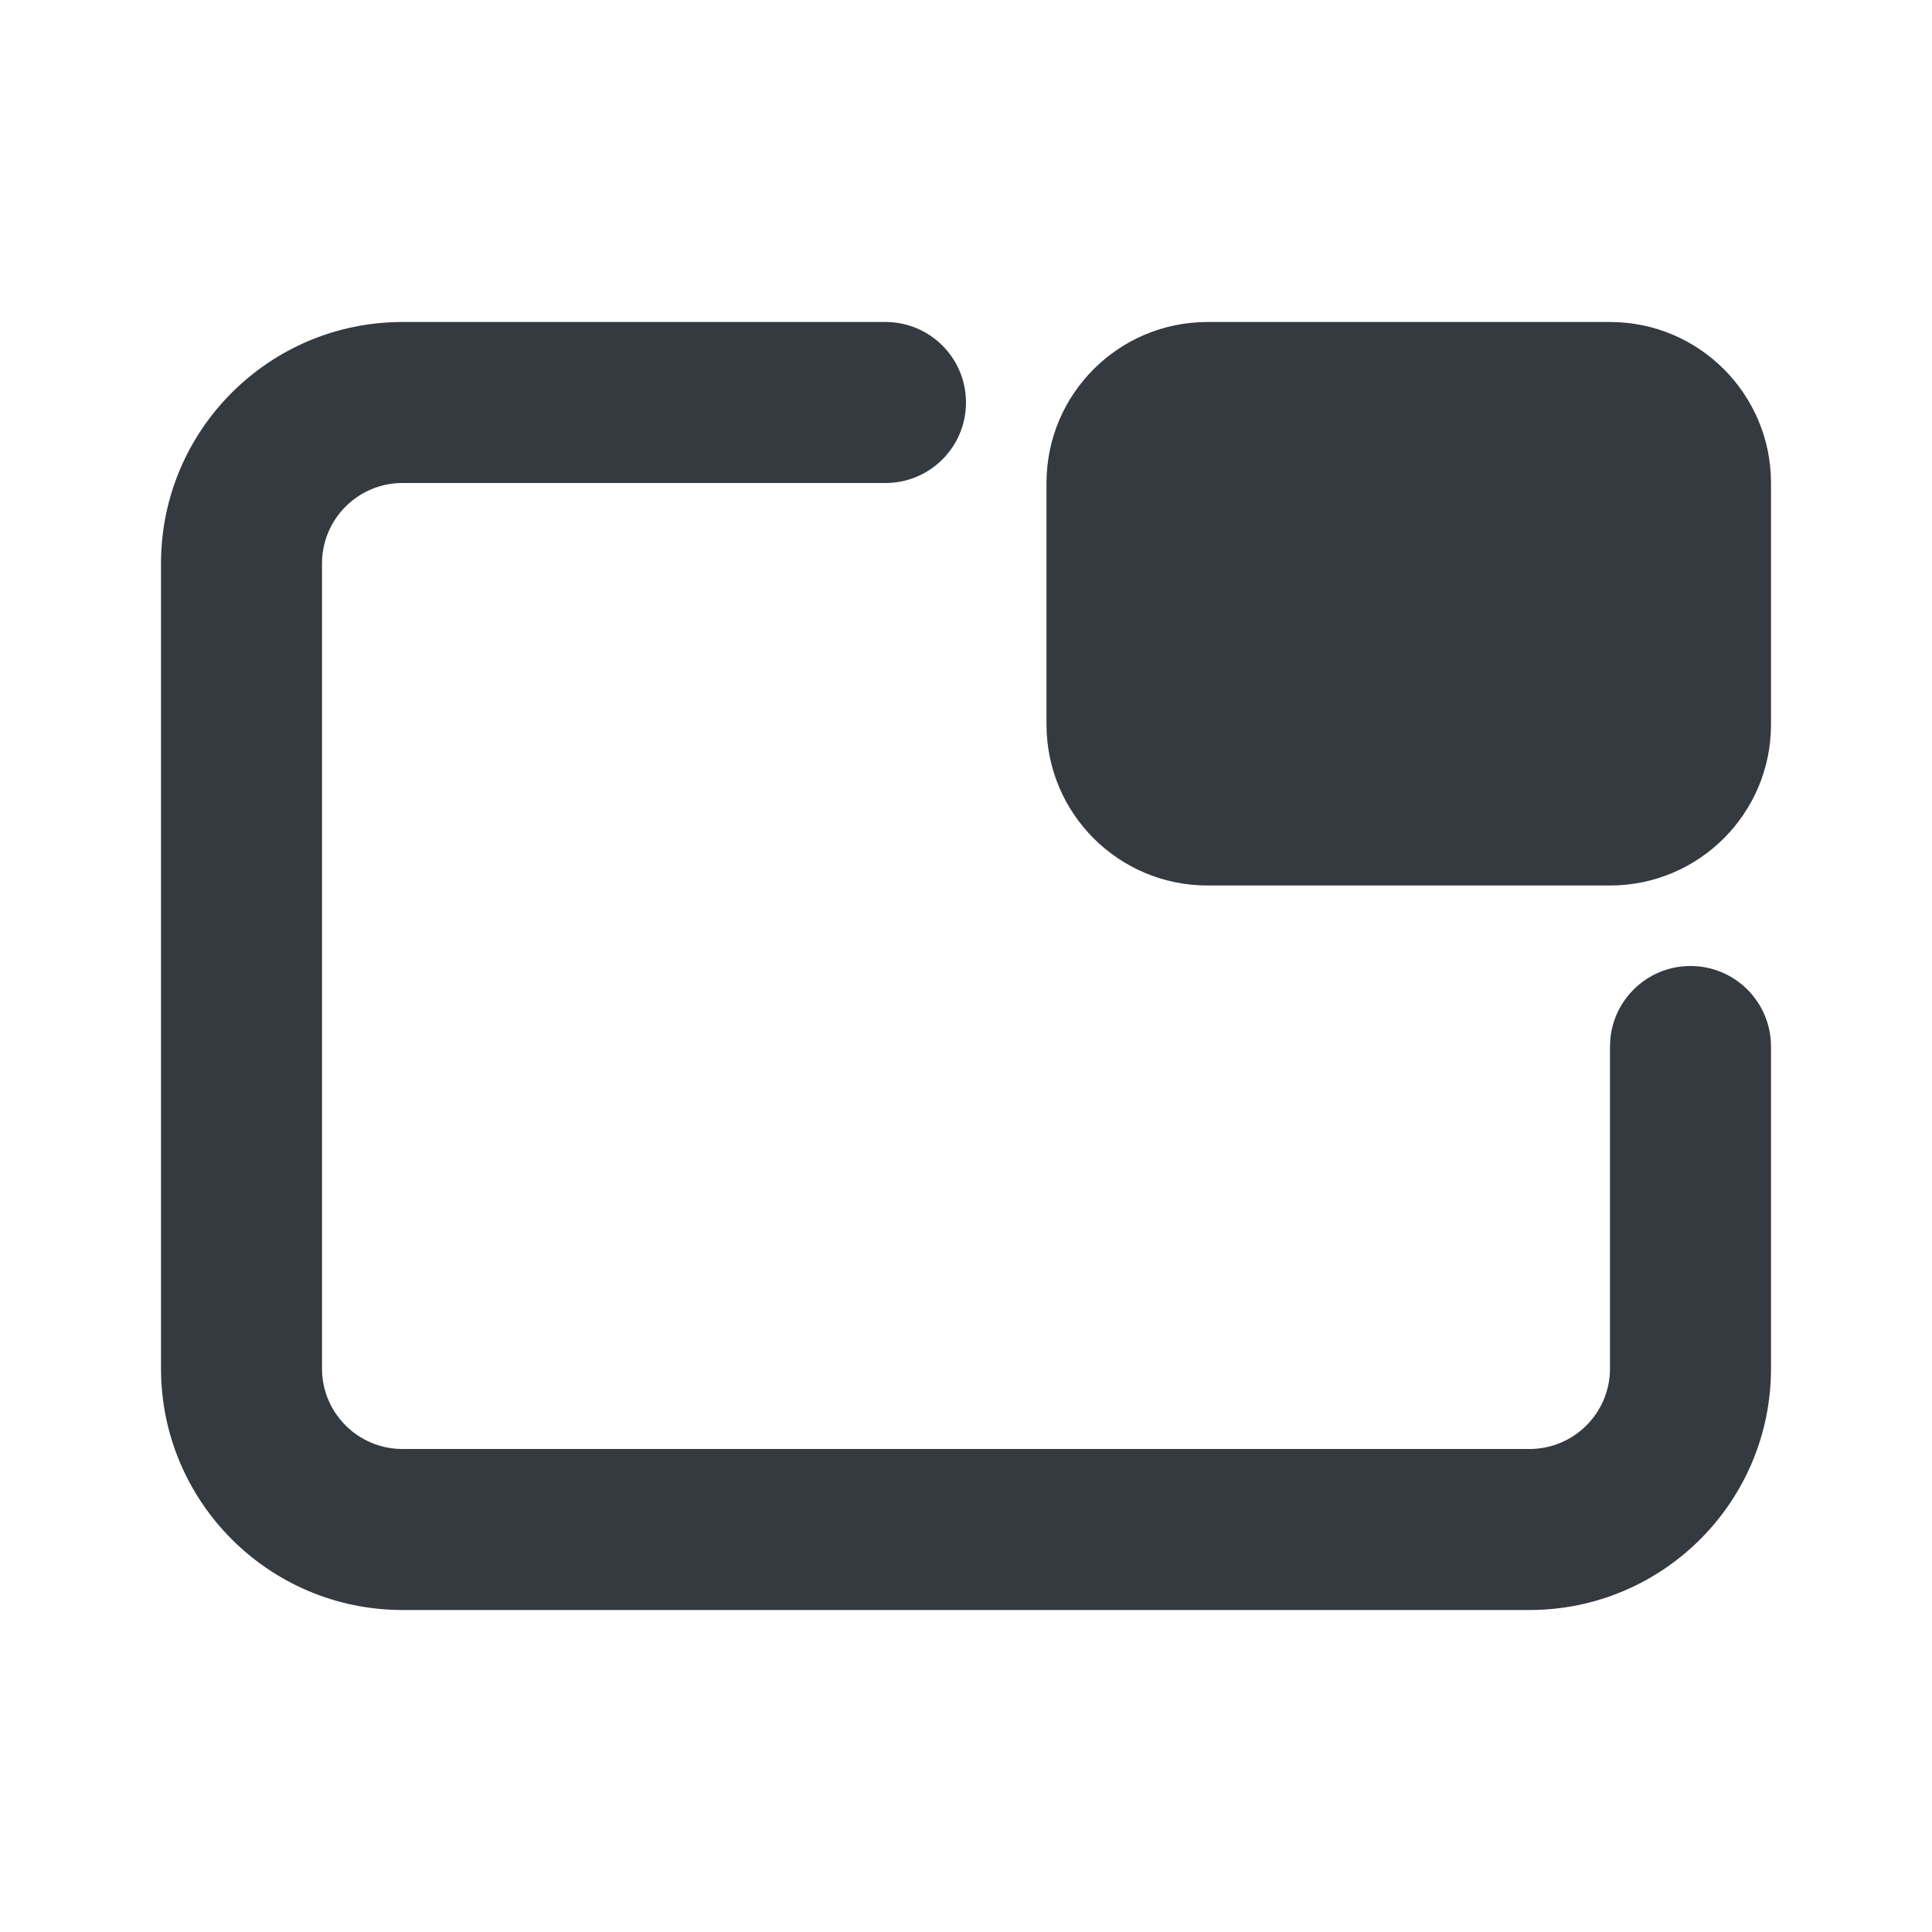
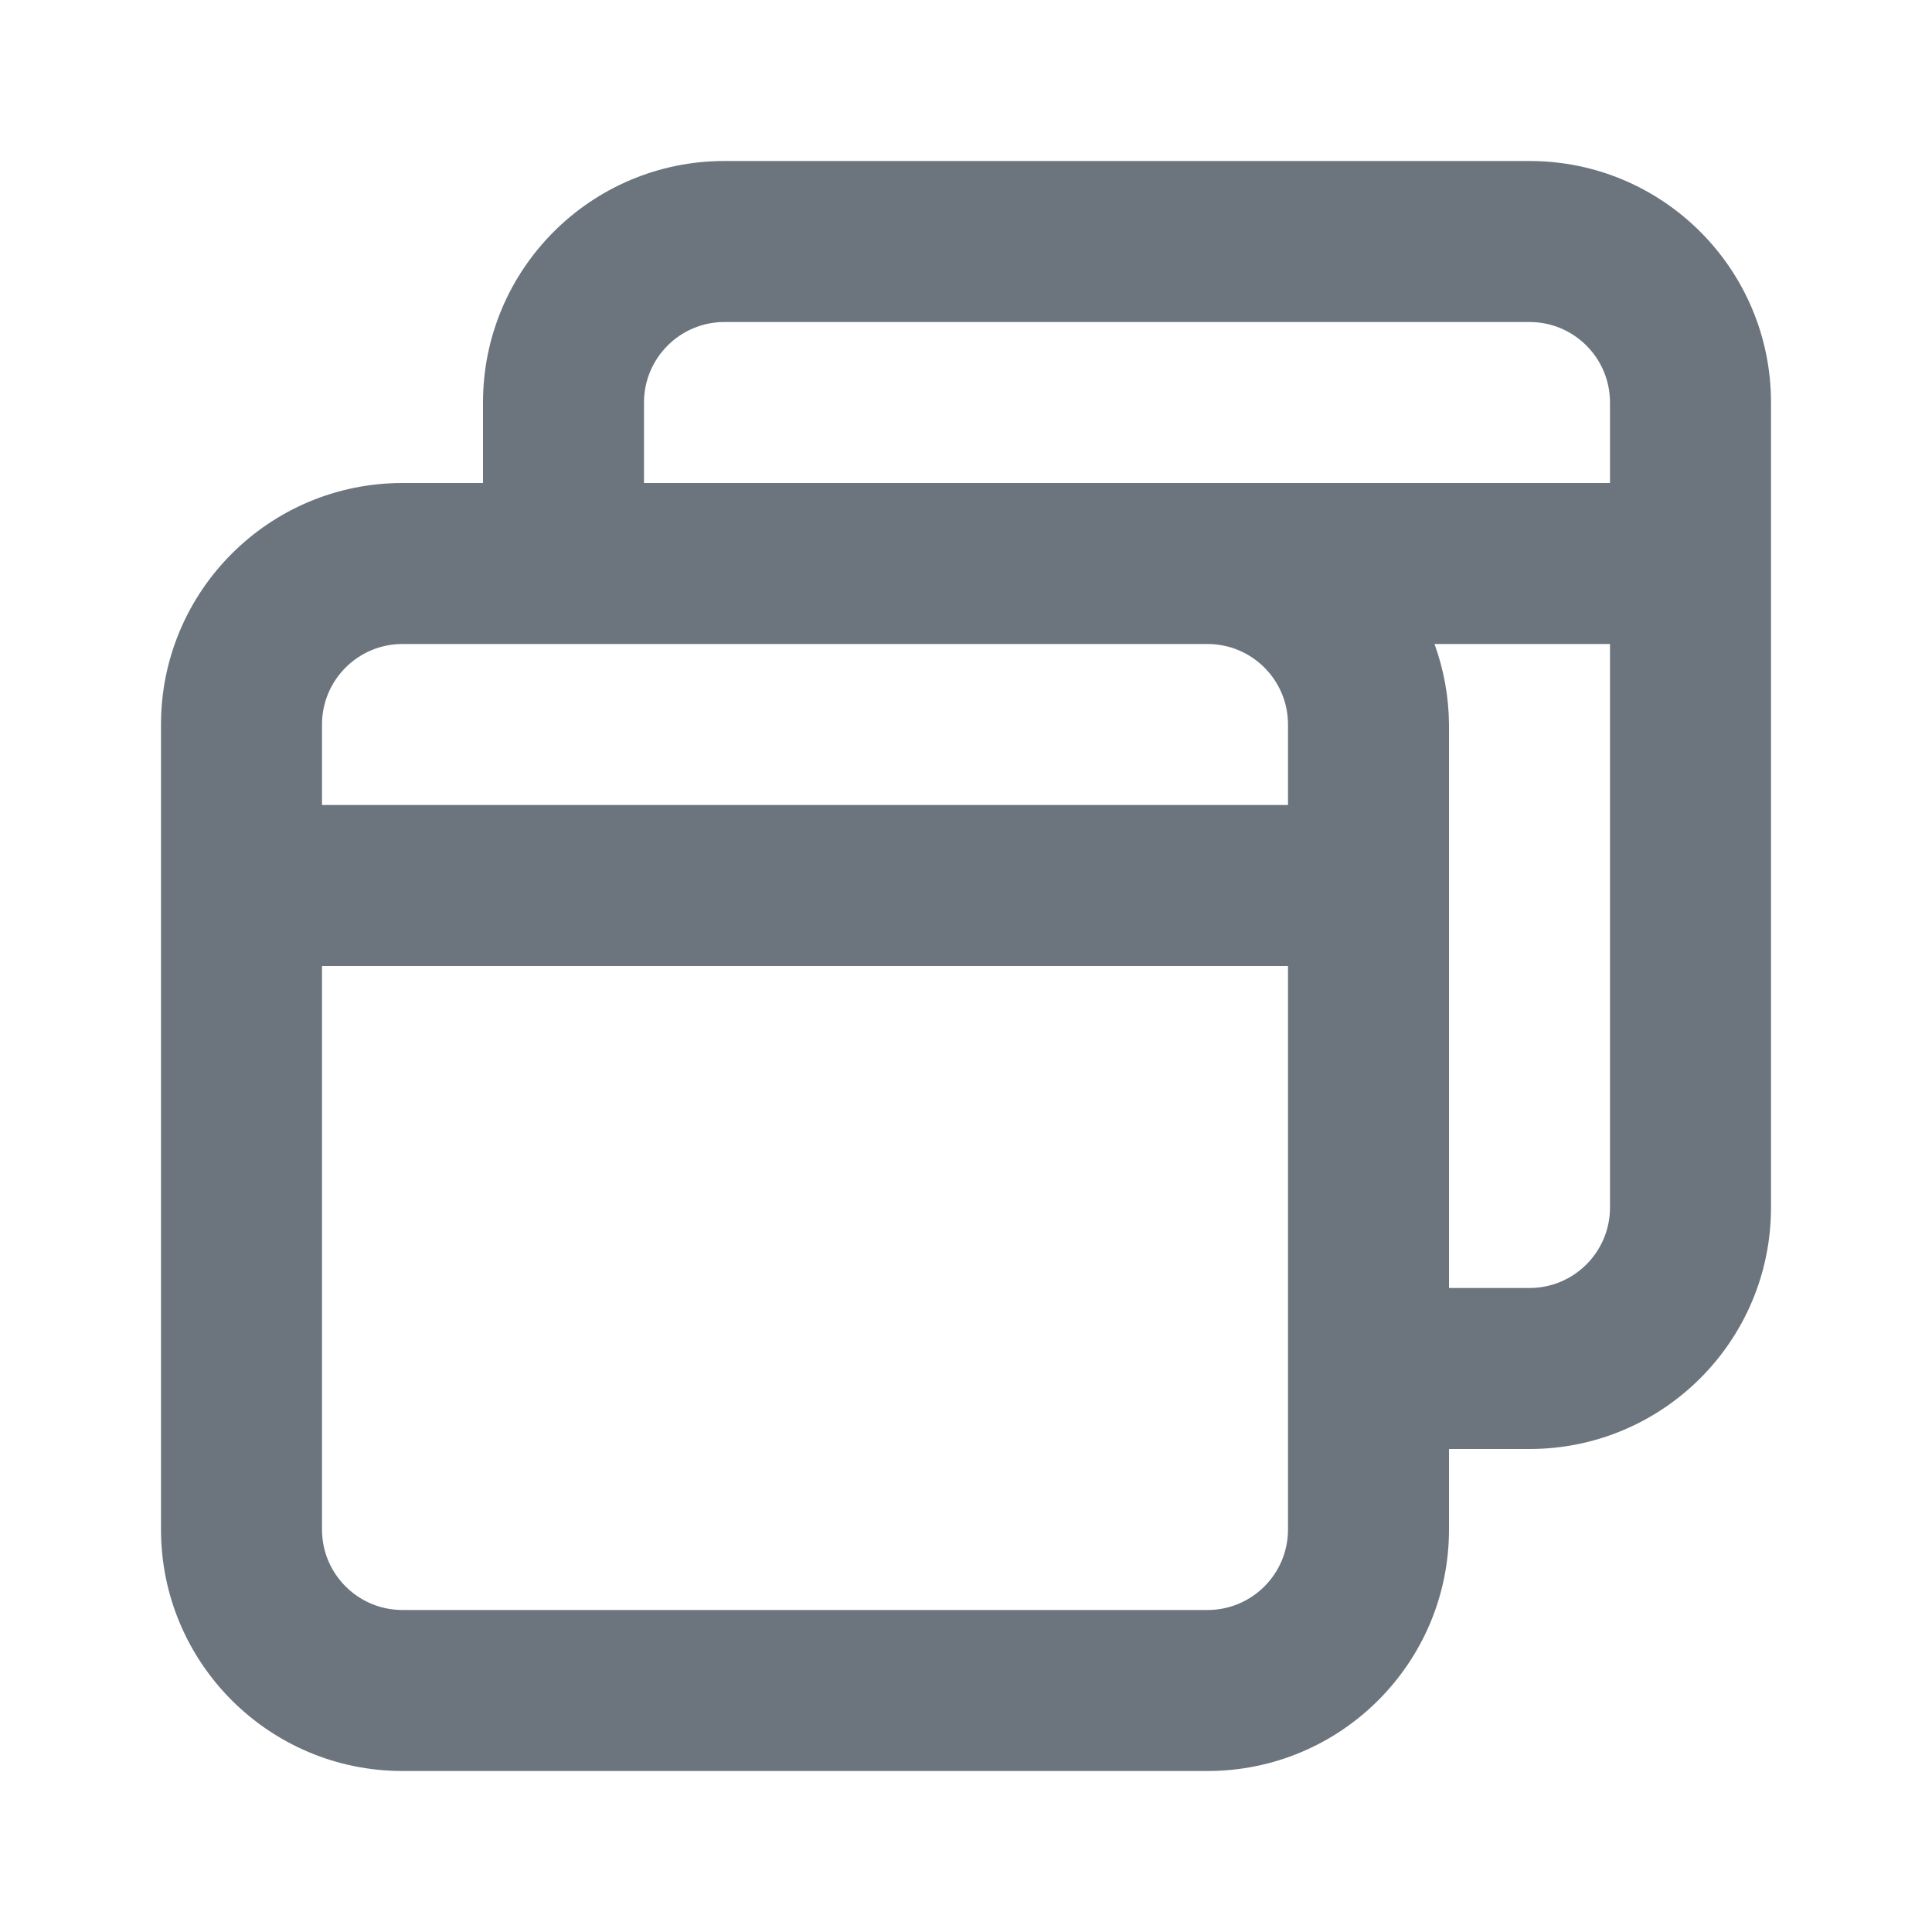
- <svg xmlns="http://www.w3.org/2000/svg" width="24" height="24" viewBox="0 0 24 24" fill="#343A40" class="icon icon-tabler icons-tabler-filled icon-tabler-picture-in-picture-top">
-   <path stroke="none" d="M0 0h24v24H0z" fill="none" />
-   <path d="M11 4a1 1 0 0 1 0 2h-6a1 1 0 0 0 -1 1v10a1 1 0 0 0 1 1h14a1 1 0 0 0 1 -1v-4a1 1 0 0 1 2 0v4a3 3 0 0 1 -3 3h-14a3 3 0 0 1 -3 -3v-10a3 3 0 0 1 3 -3z" />
-   <path d="M20 4a2 2 0 0 1 2 2v3a2 2 0 0 1 -2 2h-5a2 2 0 0 1 -2 -2v-3a2 2 0 0 1 2 -2z" />
+ <svg xmlns="http://www.w3.org/2000/svg" width="24" height="24" viewBox="0 0 24 24">
+   <path fill="#6C757D" d="M19 2H9a3 3 0 0 0-3 3v1H5a3 3 0 0 0-3 3v10a3 3 0 0 0 3 3h10a3 3 0 0 0 3-3v-1h1a3 3 0 0 0 3-3V5a3 3 0 0 0-3-3m-3 17a1 1 0 0 1-1 1H5a1 1 0 0 1-1-1v-7h12Zm0-9H4V9a1 1 0 0 1 1-1h10a1 1 0 0 1 1 1Zm4 5a1 1 0 0 1-1 1h-1V9a3 3 0 0 0-.18-1H20Zm0-9H8V5a1 1 0 0 1 1-1h10a1 1 0 0 1 1 1Z" />
</svg>
